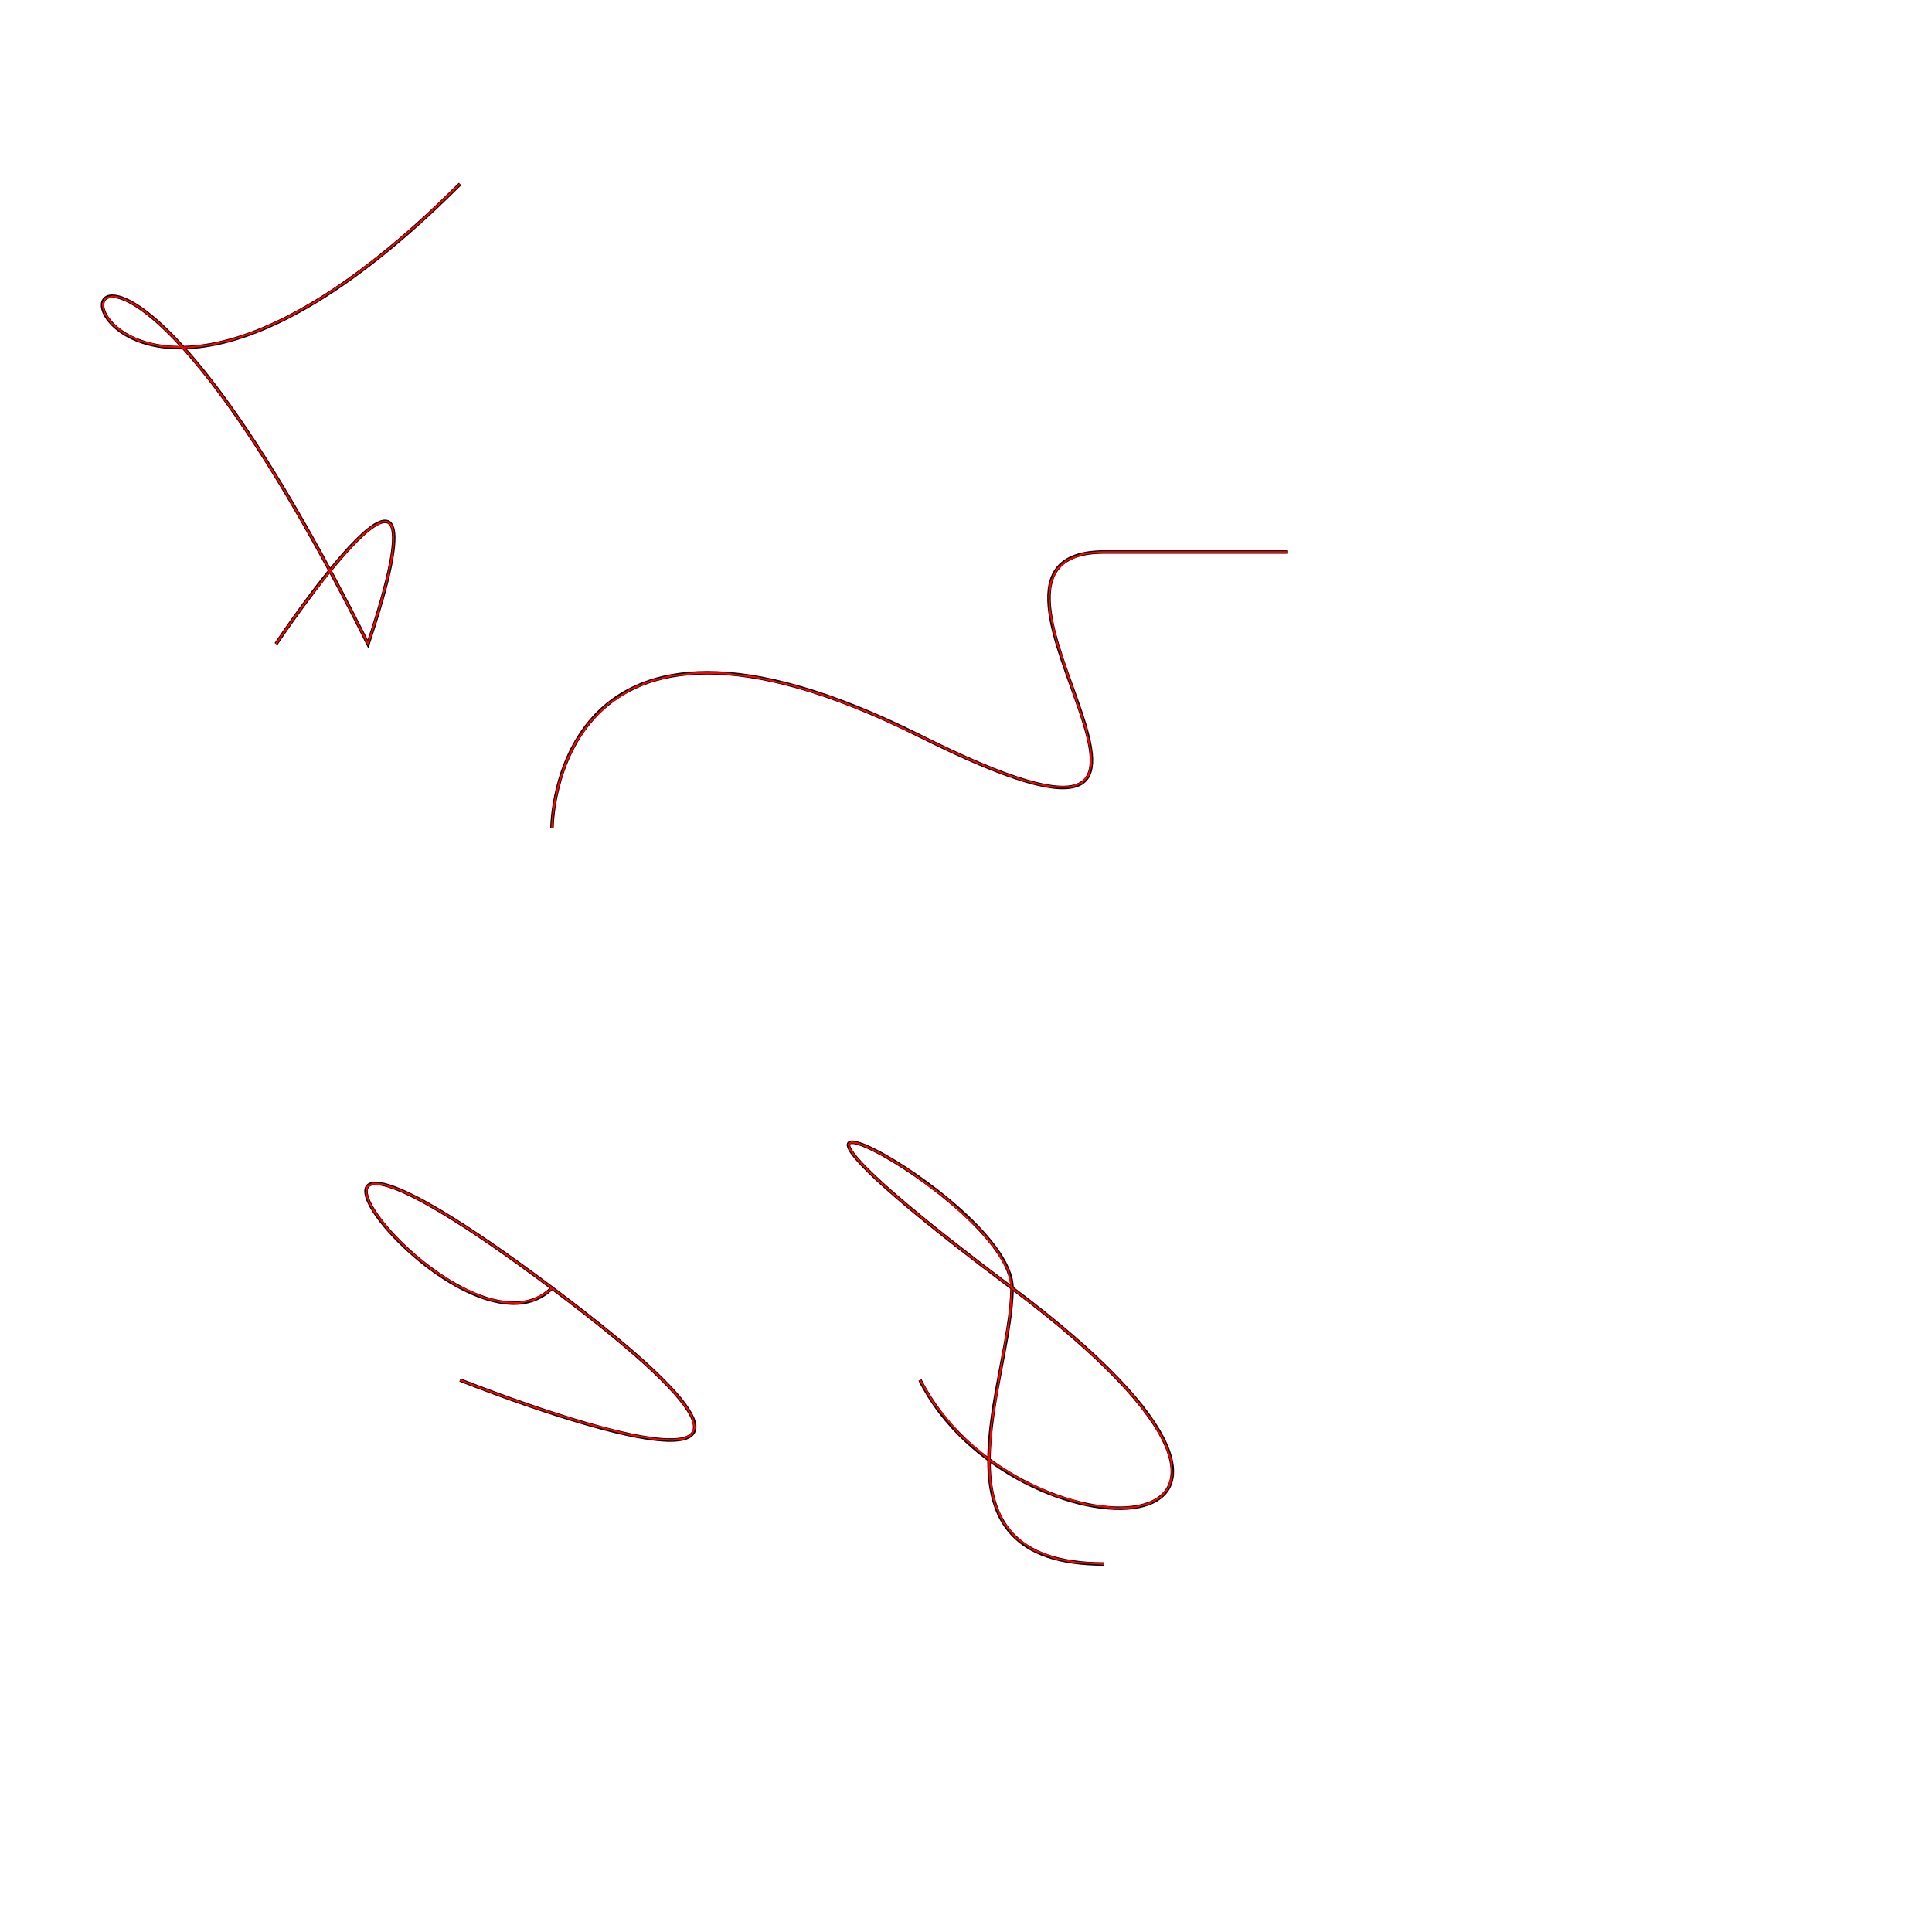
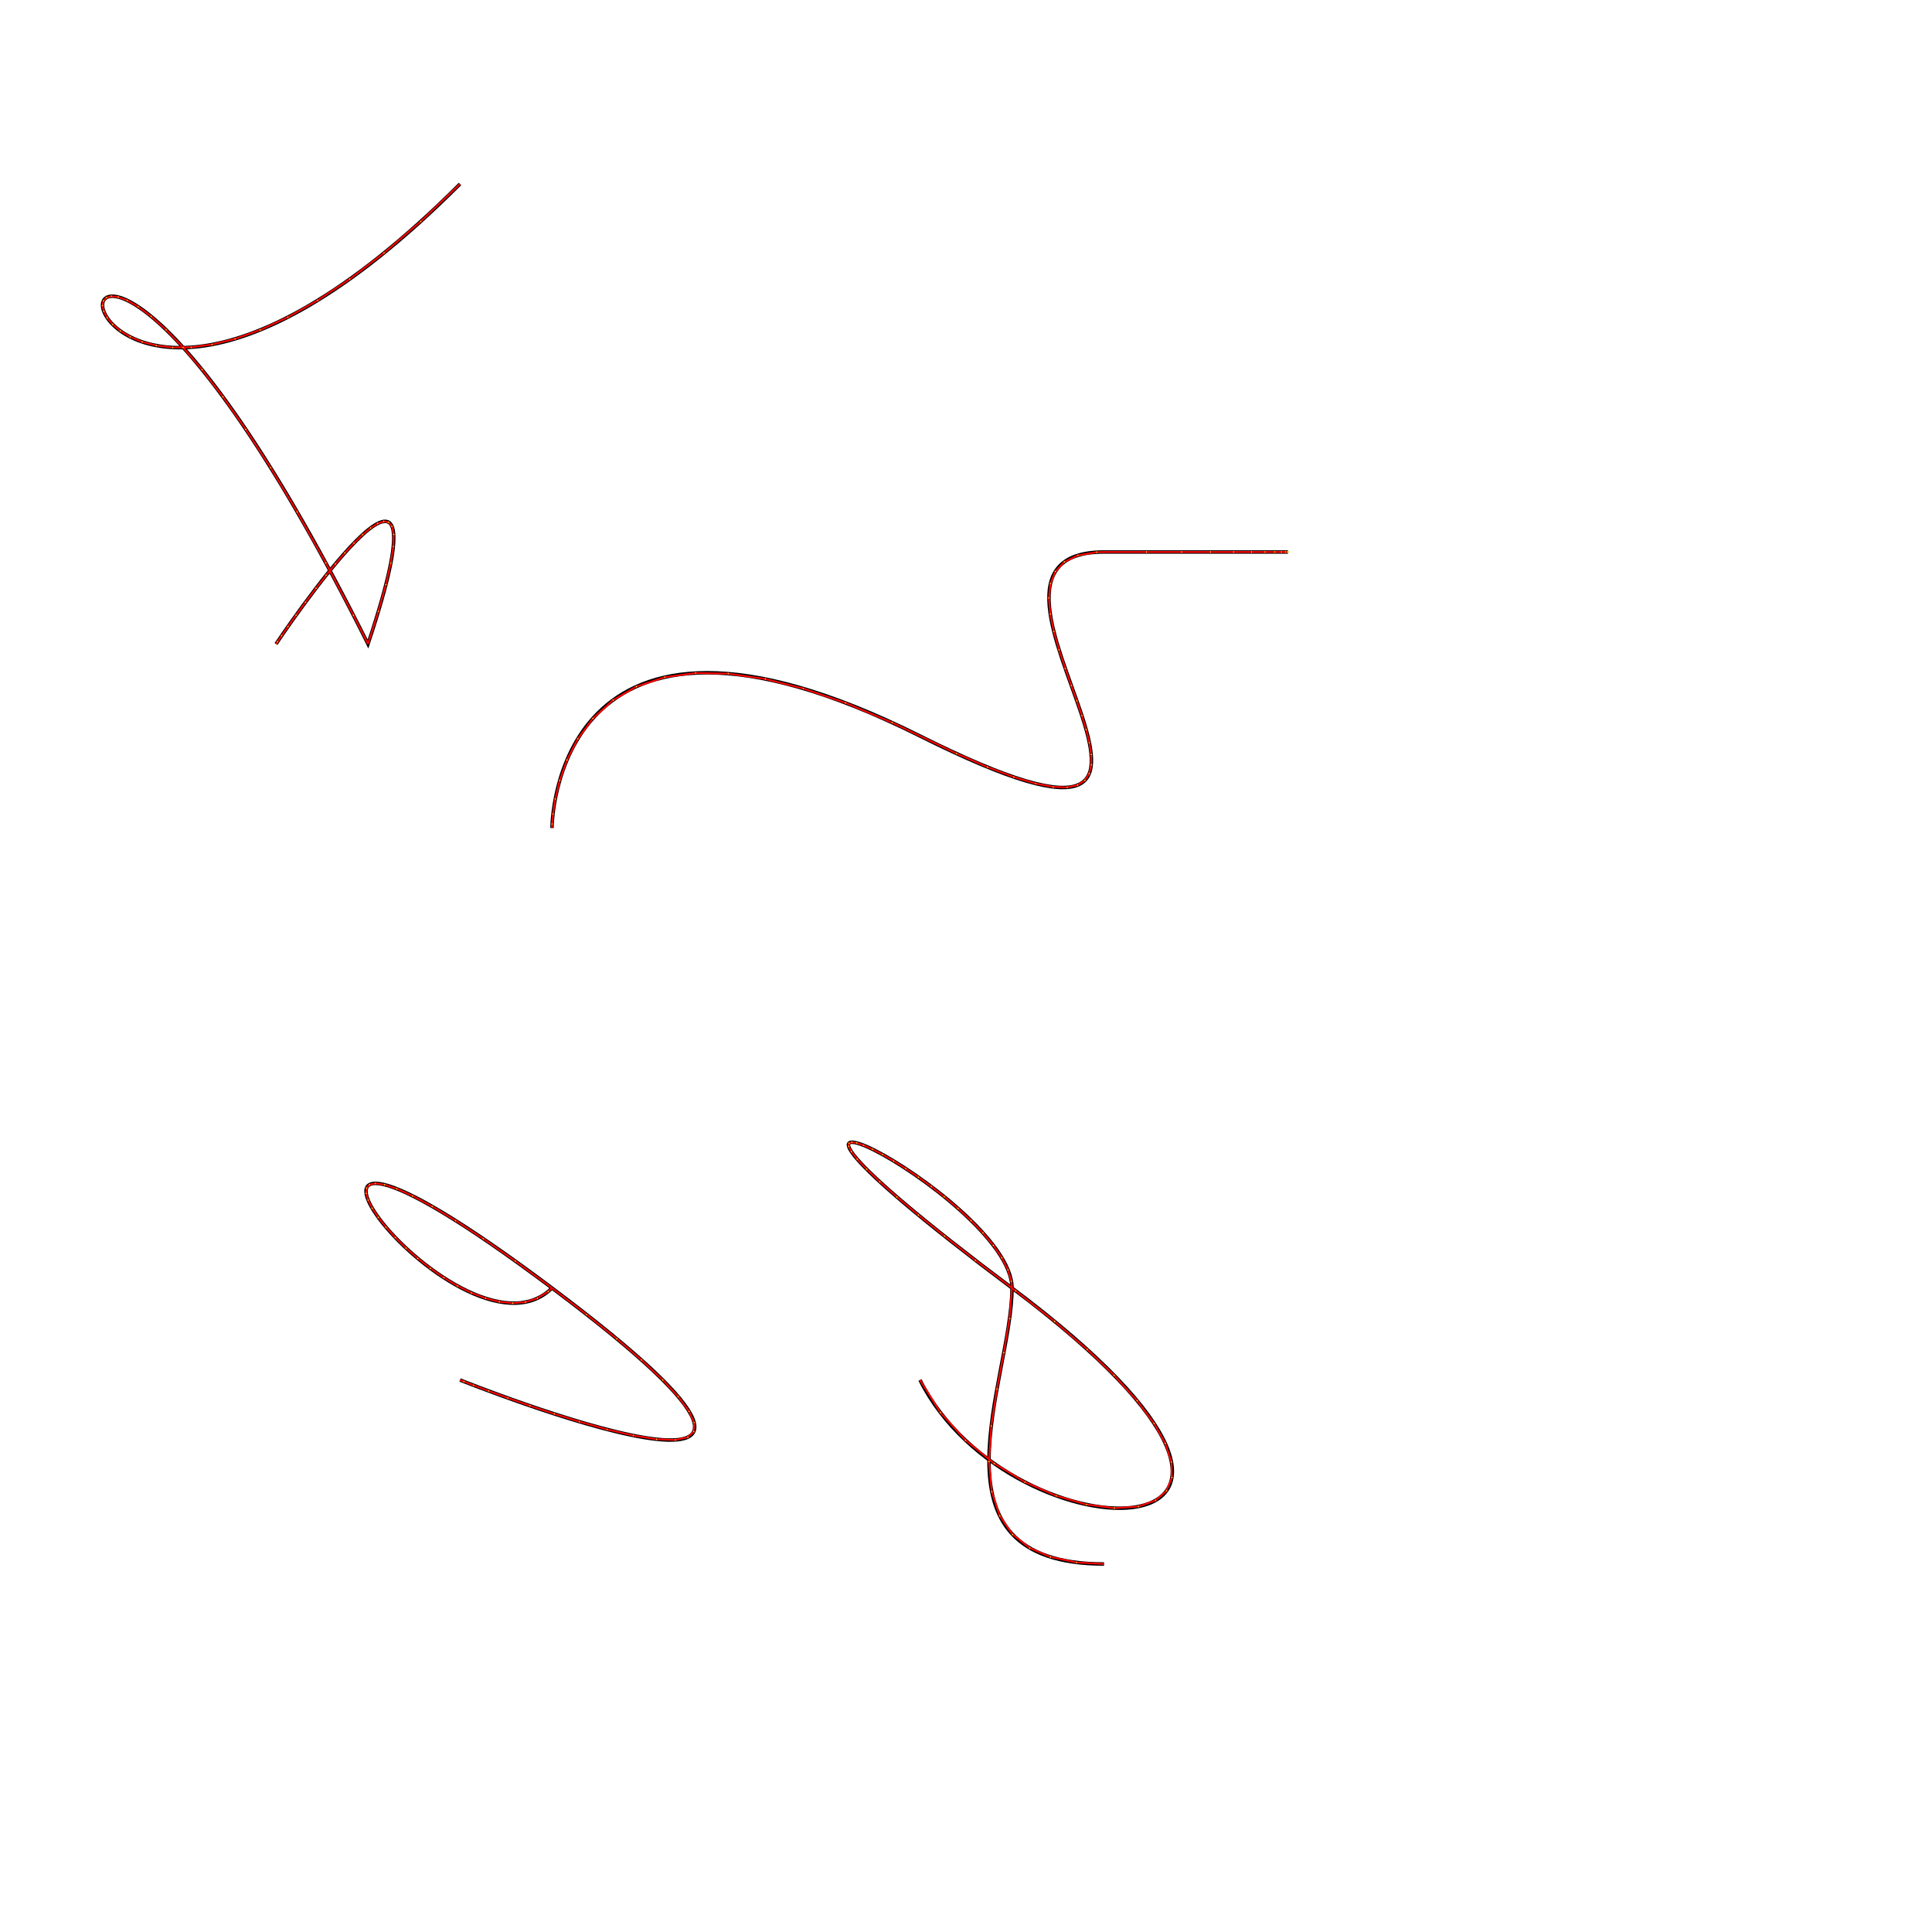
<svg xmlns="http://www.w3.org/2000/svg" id="svg24" version="1.1" viewBox="0 0 210 210" height="210mm" width="210mm">
  <defs id="defs18" />
  <g id="layer1">
    <path style="" d="m 60,90 c 0,0 0,-30 40,-10 40,20 0,-20 20,-20 20,0 20,0 20,0" id="path1400" fill="none" stroke="black" stroke-width="0.1mm" />
    <path style="" d="M 50,50 C 0,0 0,80 40,0 50,30 30,0 30,0" transform="scale(1, -1) translate(0, -70)" id="path1401" fill="none" stroke="black" stroke-width="0.1mm" />
    <path style="" d="m 50,150 c 0,0 50,20 10,-10 -40,-30 -10,10 0,0" id="path8" fill="none" stroke="black" stroke-width="0.1mm" />
    <path style="" d="m 100,150 c 10,20 50,20 10,-10 s 0 -10 0 0, -10 30 10 30" id="path8" fill="none" stroke="black" stroke-width="0.1mm" />
  </g>
  <g>
-     <path d="M60.0 90.0 L 60.012 89.624 L 60.095 88.59 L 60.32 87.04 L 60.759 85.117 L 61.481 82.963 L 62.56 80.72 L 64.065 78.53 L 66.068 76.536 L 68.64 74.88 L 70.706 74.034 L 73.077 73.443 L 75.775 73.15 L 78.82 73.196 L 82.235 73.625 L 86.039 74.477 L 90.253 75.796 L 94.9 77.623 L 100.0 80" fill="none" stroke="red" stroke-width="0.05mm" />
-     <path d="M100.0 80 L 103.348 81.622 L 106.297 82.944 L 108.869 83.981 L 111.084 84.749 L 112.966 85.263 L 114.535 85.54 L 116.351 85.542 L 117.588 85.096 L 118.319 84.256 L 118.619 83.073 L 118.56 81.6 L 117.961 78.963 L 116.408 74.396 L 114.815 69.63 L 114.145 66.637 L 114.019 64.829 L 114.236 63.231 L 114.868 61.896 L 115.991 60.878 L 117.677 60.228 L 119.15 60.026 L 120.0 60" fill="none" stroke="red" stroke-width="0.05mm" />
-     <path d="M120.0 60 L 123.739 60 L 126.981 60 L 129.76 60 L 132.113 60 L 134.074 60 L 136.361 60 L 137.967 60 L 139.014 60 L 139.797 60 L 140.0 60" fill="none" stroke="red" stroke-width="0.05mm" />
-     <path d="M50.0 20.0 L 45.687 24.11 L 41.636 27.58 L 37.845 30.456 L 34.313 32.782 L 31.037 34.605 L 28.018 35.97 L 25.252 36.922 L 22.739 37.505 L 20.477 37.766 L 17.551 37.651 L 15.18 37.065 L 13.36 36.16 L 12.085 35.089 L 11.35 34.005 L 11.15 33.061 L 11.479 32.409 L 12.332 32.202 L 13.189 32.386 L 14.275 32.882 L 15.589 33.734 L 17.129 34.988 L 18.893 36.688 L 20.88 38.88 L 23.088 41.61 L 25.516 44.922 L 28.162 48.861 L 31.024 53.474 L 34.102 58.806 L 36.272 62.781 L 38.537 67.11 L 40.0 70.0" fill="none" stroke="red" stroke-width="0.05mm" />
-     <path d="M40.0 70.0 L 41.16 66.348 L 41.991 63.359 L 42.519 60.987 L 42.77 59.183 L 42.771 57.901 L 42.548 57.093 L 42.128 56.712 L 41.536 56.71 L 40.386 57.315 L 38.998 58.506 L 36.667 61.042 L 33.201 65.466 L 31.901 67.259 L 30.875 68.718 L 30.213 69.684 L 30.0 70.0" fill="none" stroke="red" stroke-width="0.05mm" />
-     <path d="M50.0 150.0 L 50.284 150.112 L 51.087 150.425 L 52.335 150.901 L 54.88 151.84 L 58.012 152.939 L 63.265 154.616 L 68.439 155.953 L 71.428 156.447 L 73.071 156.528 L 74.348 156.367 L 75.185 155.926 L 75.509 155.169 L 75.245 154.059 L 74.706 153.105 L 73.852 151.967 L 72.66 150.634 L 71.109 149.095 L 69.177 147.338 L 66.841 145.354 L 64.081 143.131 L 60.874 140.658 L 60.0 140.0" fill="none" stroke="red" stroke-width="0.05mm" />
-     <path d="M60.0 140.0 L 56.626 137.515 L 53.608 135.379 L 50.929 133.575 L 48.578 132.083 L 46.539 130.886 L 44.798 129.963 L 43.342 129.296 L 41.66 128.737 L 40.54 128.648 L 39.932 128.968 L 39.792 129.633 L 40.069 130.579 L 40.719 131.744 L 42.285 133.764 L 44.42 135.92 L 46.965 137.998 L 49.758 139.787 L 52.64 141.071 L 54.531 141.542 L 56.344 141.632 L 58.03 141.276 L 59.543 140.412 L 60.0 140.0" fill="none" stroke="red" stroke-width="0.05mm" />
-     <path d="M100.0 150.0 L 101.501 152.547 L 104.294 155.912 L 107.56 158.714 L 111.104 160.935 L 114.732 162.558 L 118.247 163.565 L 121.454 163.937 L 123.324 163.824 L 124.913 163.416 L 126.161 162.708 L 127.012 161.695 L 127.407 160.37 L 127.289 158.73 L 126.599 156.768 L 125.28 154.48 L 123.273 151.86 L 121.525 149.926 L 119.428 147.841 L 116.966 145.603 L 114.121 143.21 L 110.0 140.0" fill="none" stroke="red" stroke-width="0.05mm" />
-     <path d="M110.0 140.0 L 106.652 137.463 L 103.707 135.181 L 101.145 133.143 L 98.949 131.34 L 97.1 129.764 L 95.578 128.404 L 94.365 127.251 L 93.084 125.889 L 92.393 124.941 L 92.229 124.375 L 92.528 124.16 L 93.228 124.262 L 94.265 124.652 L 96.314 125.707 L 98.766 127.229 L 102.733 130.157 L 106.406 133.538 L 108.337 135.866 L 109.604 138.129 L 110.0 140.0" fill="none" stroke="red" stroke-width="0.05mm" />
-     <path d="M110.0 140.0 L 109.74 143.27 L 108.75 148.906 L 107.76 154.88 L 107.5 158.75 L 107.645 161.174 L 108.128 163.412 L 109.02 165.41 L 110.392 167.114 L 112.315 168.472 L 114.86 169.43 L 116.938 169.82 L 120.0 170.0" fill="none" stroke="red" stroke-width="0.05mm" />
+     <defs>
+       <marker id="arrow-346" viewBox="0 0 10 10" refX="5" refY="5" markerWidth="1" markerHeight="1" orient="auto-start-reverse">
+         <path d="M 5 0 l 10 5 l -10 5 z" fill="yellow" />
+       </marker>
+     </defs>
+     <path d="M60.0 90.0 L 60.013 89.602 L 60.103 88.513 L 60.349 86.886 L 60.826 84.877 L 61.614 82.641 L 62.789 80.332 L 64.428 78.106 L 66.61 76.118 L 69.13 74.646 L 72.219 73.616 L 75.572 73.16 L 79.108 73.218 L 83.142 73.795 L 87.269 74.825 L 91.86 76.387 L 96.939 78.53 L 100.0 80" style="fill:none;stroke:red;stroke-width:0.05mm;stroke-linecap:butt;stroke-linejoin:miter;stroke-opacity:1 " marker-mid="url(#arrow-346)" />
+     <path d="M100.0 80 L 103.933 81.893 L 107.307 83.367 L 110.161 84.447 L 112.529 85.159 L 114.449 85.53 L 115.958 85.585 L 117.091 85.352 L 117.887 84.855 L 118.38 84.122 L 118.609 83.179 L 118.609 82.051 L 118.418 80.764 L 118.071 79.346 L 117.606 77.822 L 117.059 76.218 L 116.467 74.561 L 115.808 72.707 L 115.128 70.672 L 114.56 68.685 L 114.168 66.792 L 114.018 65.041 L 114.173 63.477 L 114.7 62.148 L 115.662 61.098 L 117.126 60.376 L 119.155 60.026 L 120.0 60" style="fill:none;stroke:red;stroke-width:0.05mm;stroke-linecap:butt;stroke-linejoin:miter;stroke-opacity:1 " marker-mid="url(#arrow-346)" />
+     <path d="M120.0 60 L 124.578 60 L 128.398 60 L 131.529 60 L 134.039 60 L 135.996 60 L 137.47 60 L 138.529 60 L 139.241 60 L 139.676 60 L 139.902 60 L 139.987 60 L 140 60 L 140.0 60" style="fill:none;stroke:red;stroke-width:0.05mm;stroke-linecap:butt;stroke-linejoin:miter;stroke-opacity:1 " marker-mid="url(#arrow-346)" />
+     <path d="M50.0 20.0 L 45.763 24.041 L 41.778 27.464 L 38.045 30.313 L 34.561 32.631 L 31.324 34.46 L 28.335 35.842 L 25.59 36.822 L 23.089 37.441 L 20.83 37.743 L 18.811 37.771 L 17.032 37.567 L 15.49 37.174 L 14.185 36.634 L 13.114 35.992 L 12.276 35.289 L 11.67 34.569 L 11.295 33.874 L 11.148 33.247 L 11.228 32.731 L 11.535 32.369 L 12.065 32.204 L 12.819 32.278 L 13.794 32.634 L 14.989 33.316 L 16.402 34.366 L 18.032 35.826 L 19.878 37.741 L 21.938 40.151 L 24.21 43.102 L 26.693 46.634 L 29.386 50.791 L 32.287 55.617 L 35.395 61.153 L 38.398 66.839 L 40.0 70.0" style="fill:none;stroke:red;stroke-width:0.05mm;stroke-linecap:butt;stroke-linejoin:miter;stroke-opacity:1 " marker-mid="url(#arrow-346)" />
+     <path d="M40.0 70.0 L 41.118 66.486 L 41.933 63.584 L 42.468 61.251 L 42.746 59.446 L 42.79 58.128 L 42.623 57.253 L 42.269 56.782 L 41.751 56.672 L 41.091 56.88 L 40.314 57.367 L 39.442 58.089 L 38.498 59.005 L 37.506 60.074 L 36.489 61.254 L 35.47 62.502 L 34.374 63.905 L 33.235 65.42 L 32.205 66.834 L 31.326 68.072 L 30.638 69.062 L 30.183 69.728 L 30.002 69.998 L 30.0 70.0" style="fill:none;stroke:red;stroke-width:0.05mm;stroke-linecap:butt;stroke-linejoin:miter;stroke-opacity:1 " marker-mid="url(#arrow-346)" />
+     <path d="M50.0 150.0 L 50.379 150.15 L 51.44 150.561 L 53.068 151.176 L 55.148 151.937 L 57.565 152.786 L 60.203 153.667 L 62.949 154.522 L 65.955 155.364 L 68.799 156.027 L 71.326 156.436 L 73.385 156.515 L 74.721 156.235 L 75.393 155.639 L 75.458 154.675 L 74.919 153.442 L 73.742 151.835 L 72.065 150.024 L 69.759 147.853 L 67.075 145.547 L 63.794 142.906 L 60.0 140.0" style="fill:none;stroke:red;stroke-width:0.05mm;stroke-linecap:butt;stroke-linejoin:miter;stroke-opacity:1 " marker-mid="url(#arrow-346)" />
+     <path d="M60.0 140.0 L 56.032 137.087 L 52.561 134.663 L 49.564 132.696 L 47.016 131.156 L 44.894 130.011 L 43.175 129.229 L 41.835 128.779 L 40.851 128.629 L 40.198 128.749 L 39.855 129.106 L 39.795 129.67 L 39.998 130.409 L 40.438 131.291 L 41.092 132.286 L 41.937 133.361 L 42.949 134.486 L 44.105 135.628 L 45.38 136.758 L 46.753 137.842 L 48.198 138.85 L 49.692 139.75 L 51.212 140.512 L 52.735 141.103 L 54.236 141.492 L 55.692 141.647 L 57.08 141.538 L 58.376 141.133 L 59.556 140.401 L 60.0 140.0" style="fill:none;stroke:red;stroke-width:0.05mm;stroke-linecap:butt;stroke-linejoin:miter;stroke-opacity:1 " marker-mid="url(#arrow-346)" />
+     <path d="M100.0 150.0 L 102.194 153.506 L 104.928 156.53 L 108.042 159.059 L 111.376 161.078 L 114.769 162.572 L 118.063 163.526 L 121.095 163.926 L 123.708 163.758 L 125.583 163.1 L 126.771 162.074 L 127.372 160.633 L 127.334 158.955 L 126.669 156.921 L 125.464 154.757 L 123.633 152.289 L 121.125 149.512 L 118.216 146.716 L 114.668 143.657 L 110.442 140.333 L 110.0 140.0" style="fill:none;stroke:red;stroke-width:0.05mm;stroke-linecap:butt;stroke-linejoin:miter;stroke-opacity:1 " marker-mid="url(#arrow-346)" />
+     <path d="M110.0 140.0 L 106.068 137.015 L 102.699 134.386 L 99.863 132.098 L 97.527 130.134 L 95.66 128.479 L 94.231 127.117 L 93.208 126.033 L 92.56 125.211 L 92.256 124.635 L 92.263 124.289 L 92.552 124.158 L 93.09 124.225 L 93.845 124.477 L 94.787 124.895 L 95.885 125.466 L 97.106 126.173 L 98.419 127 L 99.793 127.932 L 101.197 128.953 L 102.599 130.048 L 104.101 131.318 L 105.521 132.637 L 106.817 133.984 L 107.948 135.338 L 108.871 136.678 L 109.545 137.984 L 109.927 139.234 L 110.0 140.0" style="fill:none;stroke:red;stroke-width:0.05mm;stroke-linecap:butt;stroke-linejoin:miter;stroke-opacity:1 " marker-mid="url(#arrow-346)" />
+     <path d="M110.0 140.0 L 109.738 143.285 L 109.114 146.993 L 108.371 150.942 L 107.752 154.948 L 107.5 158.831 L 107.795 162.099 L 108.654 164.735 L 110.043 166.765 L 111.899 168.241 L 114.143 169.225 L 116.977 169.825 L 120.0 170.0" style="fill:none;stroke:red;stroke-width:0.05mm;stroke-linecap:butt;stroke-linejoin:miter;stroke-opacity:1 " marker-mid="url(#arrow-346)" />
  </g>
</svg>
